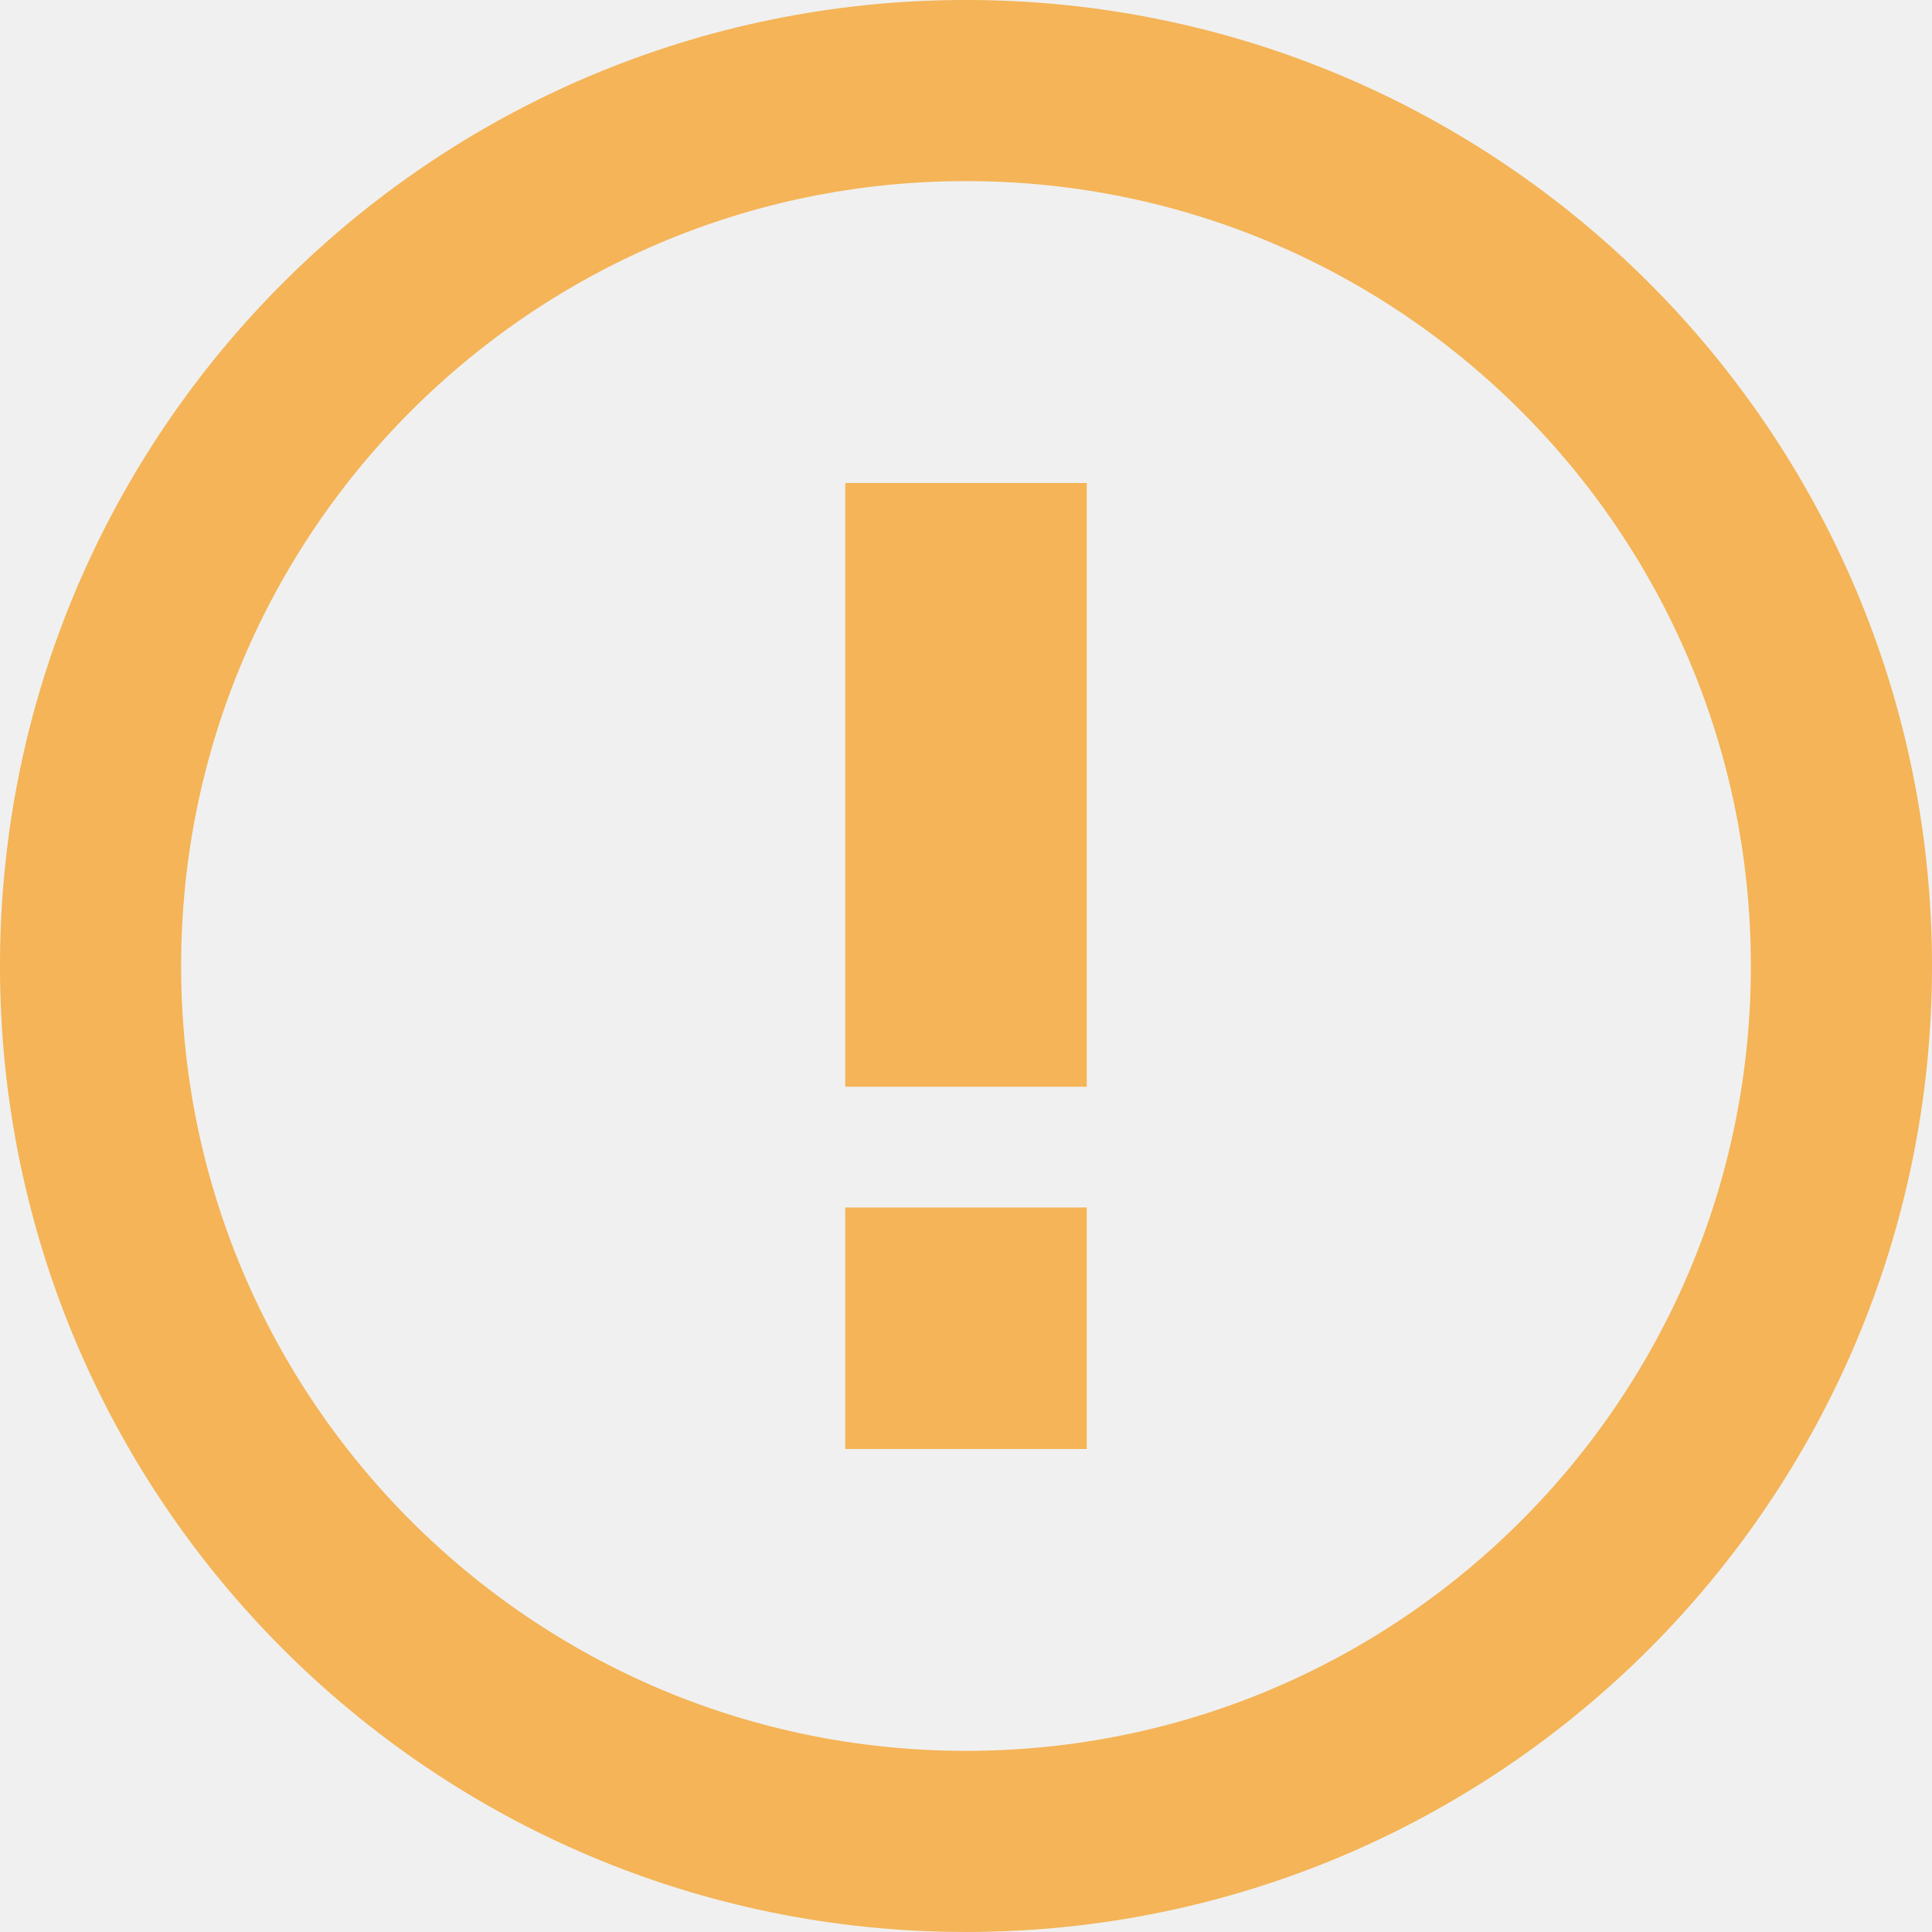
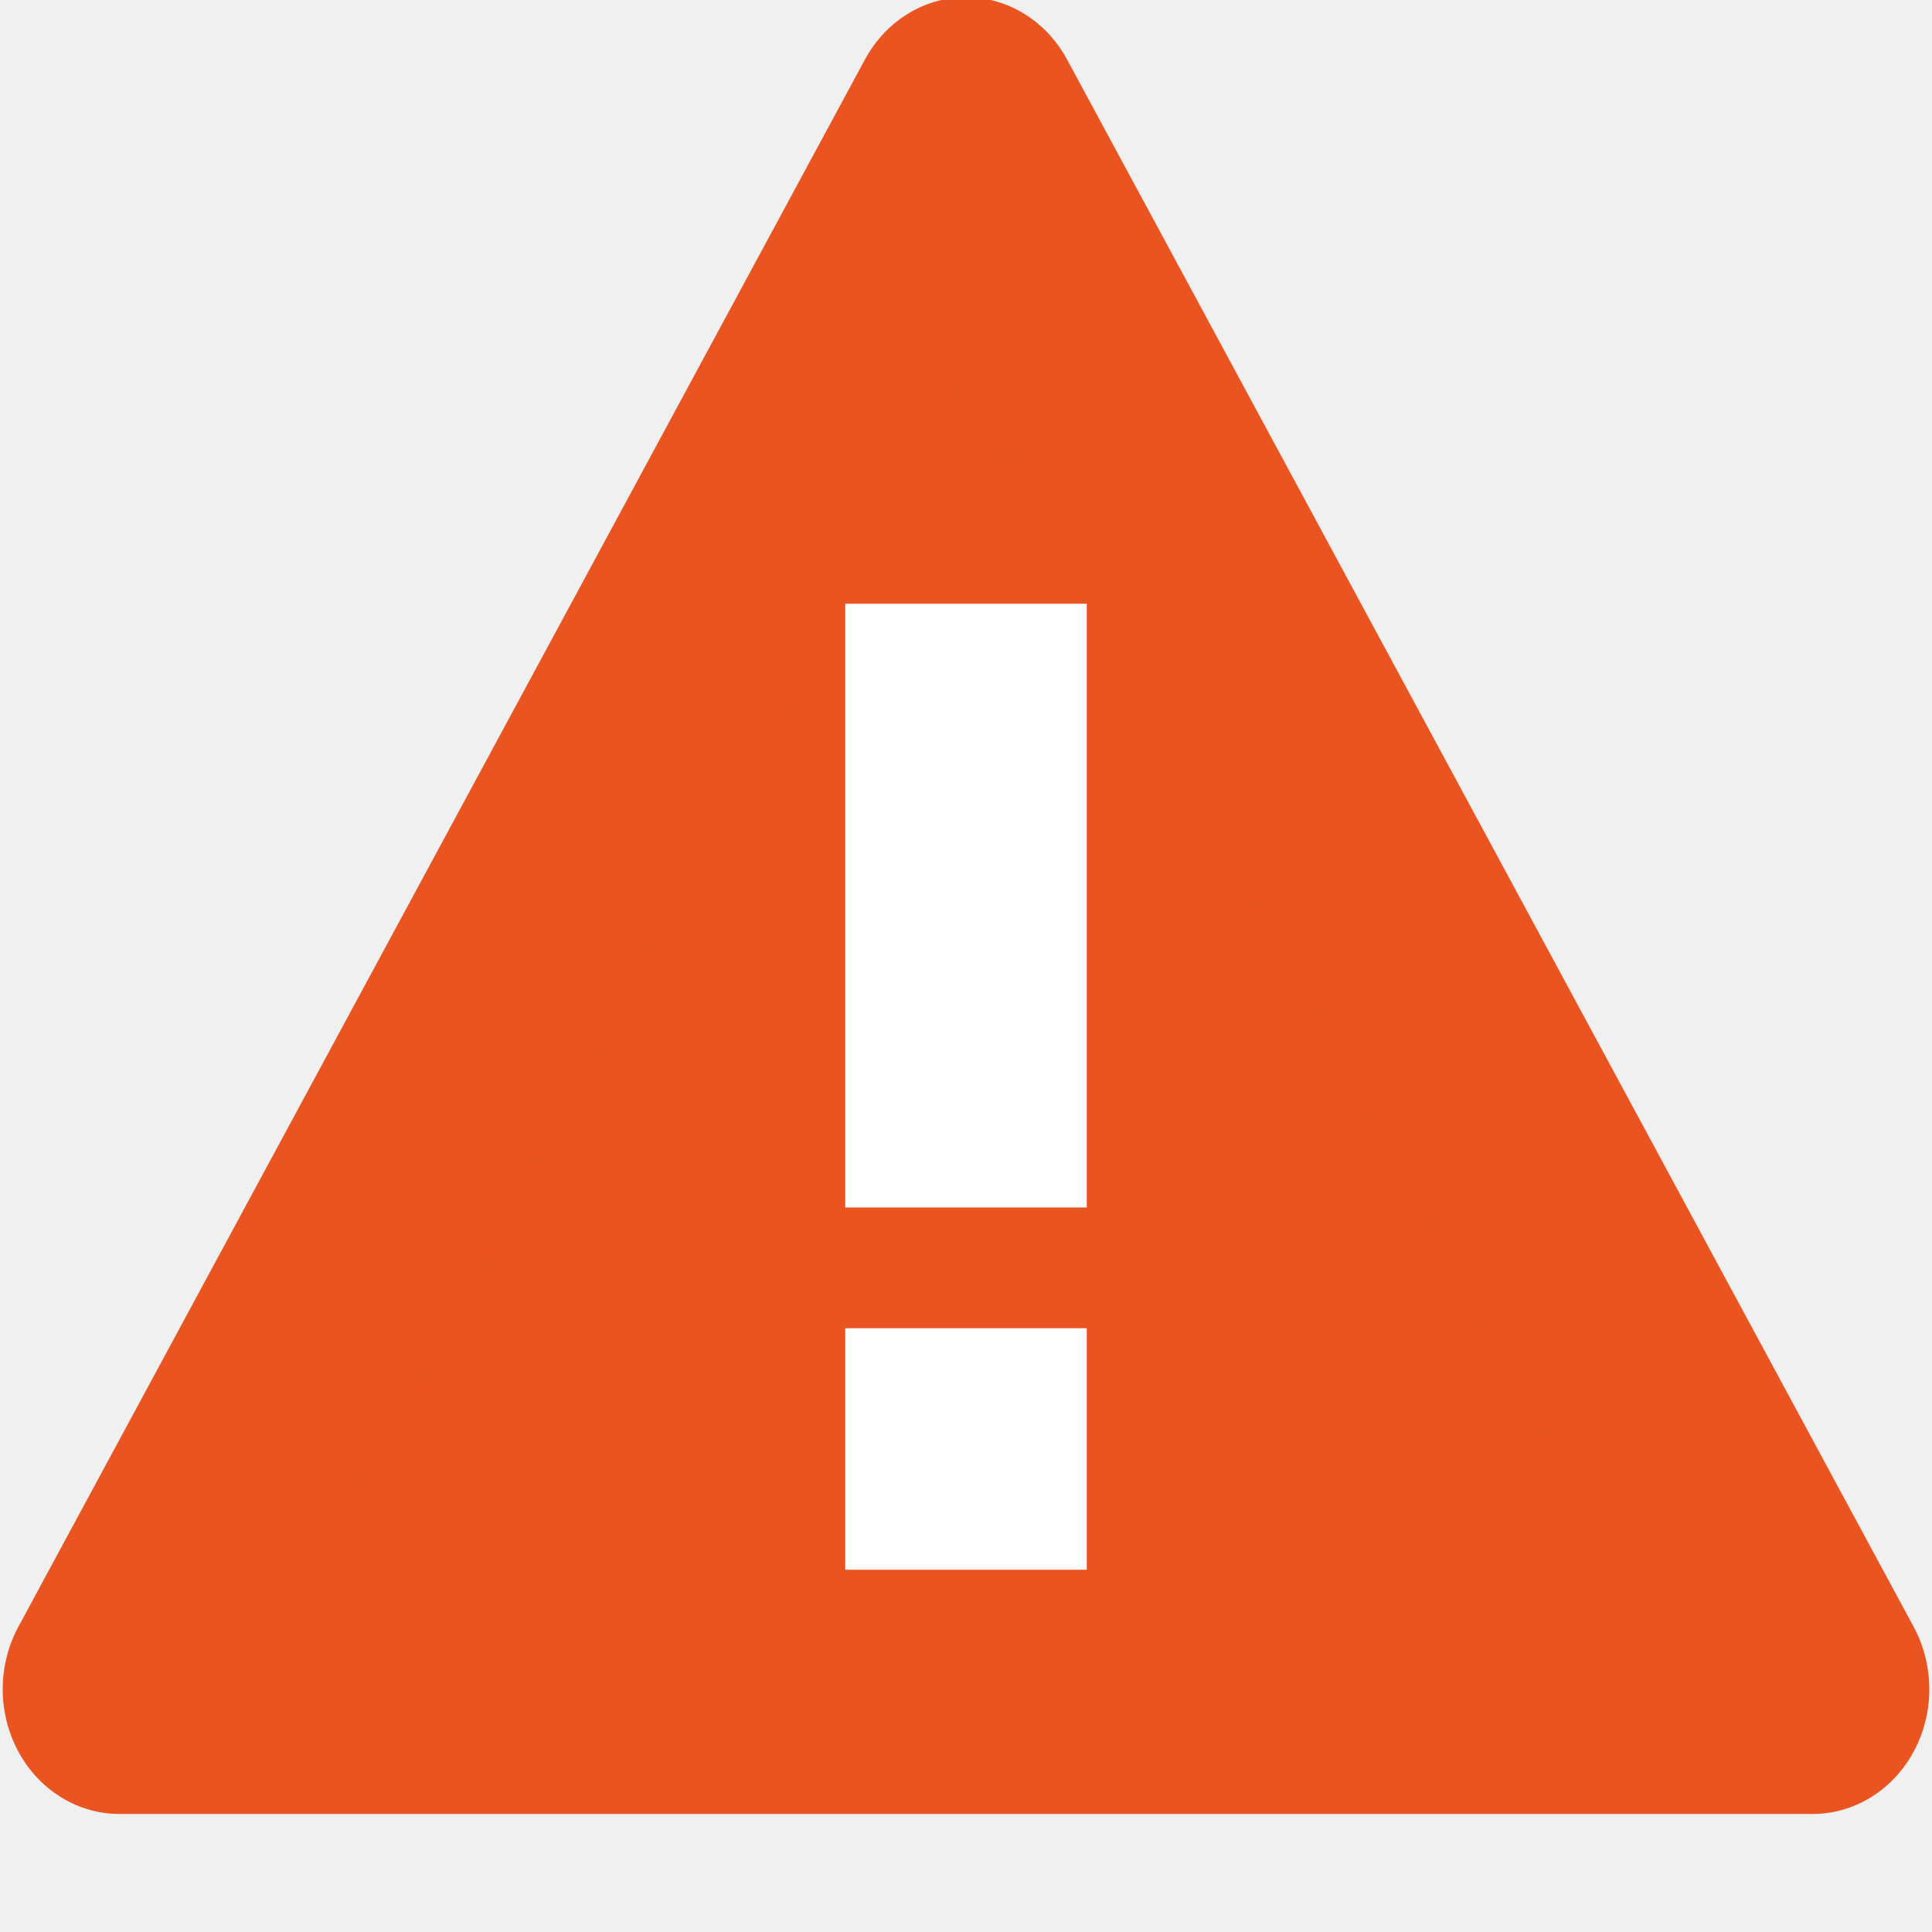
<svg xmlns="http://www.w3.org/2000/svg" width="16" height="16" id="svg5918" version="1.1" viewBox="0 0 16 16">
  <defs id="defs5920" />
  <g id="layer1" transform="translate(-182.9385,-560.7201)">
    <g style="display:inline" transform="matrix(0.6666661,0,0,0.6666667,-633.061,6.811943)" id="g5687" />
-     <g style="display:inline" transform="translate(-769.0615,324.3579)" id="g5428">
-       <rect style="color:#000000;display:inline;overflow:visible;visibility:visible;opacity:1;fill:none;fill-opacity:1;fill-rule:nonzero;stroke:none;stroke-width:1.5;stroke-linecap:butt;stroke-linejoin:miter;stroke-miterlimit:4;stroke-dasharray:1.5, 1.5;stroke-dashoffset:0.6;stroke-opacity:1;marker:none;enable-background:accumulate" id="rect5430" width="16" height="16" x="952" y="236.362" />
-       <circle style="color:#000000;display:inline;overflow:visible;visibility:visible;opacity:1;fill:none;fill-opacity:1;fill-rule:nonzero;stroke:#f4b457;stroke-width:1.5;stroke-linecap:butt;stroke-linejoin:miter;stroke-miterlimit:4;stroke-dasharray:none;stroke-dashoffset:0.8;stroke-opacity:1;marker:none;enable-background:accumulate" id="circle5432" cx="960" cy="244.362" r="7.25" d="M 967.25,244.362 A 7.25,7.25 0 0 1 960,251.612 7.25,7.25 0 0 1 952.75,244.362 7.25,7.25 0 0 1 960,237.112 a 7.25,7.25 0 0 1 7.25,7.25 z" />
-       <path style="color:#000000;display:inline;overflow:visible;visibility:visible;opacity:1;fill:#f4b457;fill-opacity:1;fill-rule:nonzero;stroke:none;stroke-width:1.5;stroke-linecap:butt;stroke-linejoin:miter;stroke-miterlimit:4;stroke-dasharray:none;stroke-dashoffset:0.8;stroke-opacity:1;marker:none;enable-background:accumulate" d="m 999,358 0,5 2,0 0,-5 -2,0 z m 0,6 0,2 2,0 0,-2 -2,0 z" transform="translate(-40,-117.6378)" id="rect5434" />
+     <g style="display:inline" id="g6413" transform="translate(-769.0615,364.3579)">
+       <rect style="color:#000000;display:inline;overflow:visible;visibility:visible;opacity:1;fill:none;fill-opacity:1;fill-rule:nonzero;stroke:none;stroke-width:1.5;stroke-linecap:butt;stroke-linejoin:miter;stroke-miterlimit:4;stroke-dasharray:1.5, 1.5;stroke-dashoffset:0.6;stroke-opacity:1;marker:none;enable-background:accumulate" id="rect6415" width="16" height="16" x="952" y="196.362" />
+       <path style="color:#000000;display:inline;overflow:visible;visibility:visible;opacity:1;fill:#e95420;fill-opacity:1;fill-rule:nonzero;stroke:#e95420;stroke-width:0.848;stroke-linecap:butt;stroke-linejoin:round;stroke-miterlimit:4;stroke-dasharray:none;stroke-dashoffset:0;stroke-opacity:1;marker:none;enable-background:accumulate" id="path4389" d="m 963.075,207.025 -6.15,0 L 960,201.699 Z" transform="matrix(2.279971,0,0,2.436978,-1228.772,-294.1639)" />
+       <rect style="color:#000000;display:inline;overflow:visible;visibility:visible;opacity:1;fill:#ffffff;fill-opacity:1;fill-rule:nonzero;stroke:none;stroke-width:2;stroke-linecap:butt;stroke-linejoin:round;stroke-miterlimit:4;stroke-dasharray:none;stroke-dashoffset:0;stroke-opacity:1;marker:none;enable-background:accumulate" id="rect4391" width="2" height="5" x="959" y="201.362" />
+       <rect y="207.362" x="959" height="2" width="2" id="rect4393" style="color:#000000;display:inline;overflow:visible;visibility:visible;opacity:1;fill:#ffffff;fill-opacity:1;fill-rule:nonzero;stroke:none;stroke-width:2;stroke-linecap:butt;stroke-linejoin:round;stroke-miterlimit:4;stroke-dasharray:none;stroke-dashoffset:0;stroke-opacity:1;marker:none;enable-background:accumulate" />
    </g>
  </g>
</svg>
